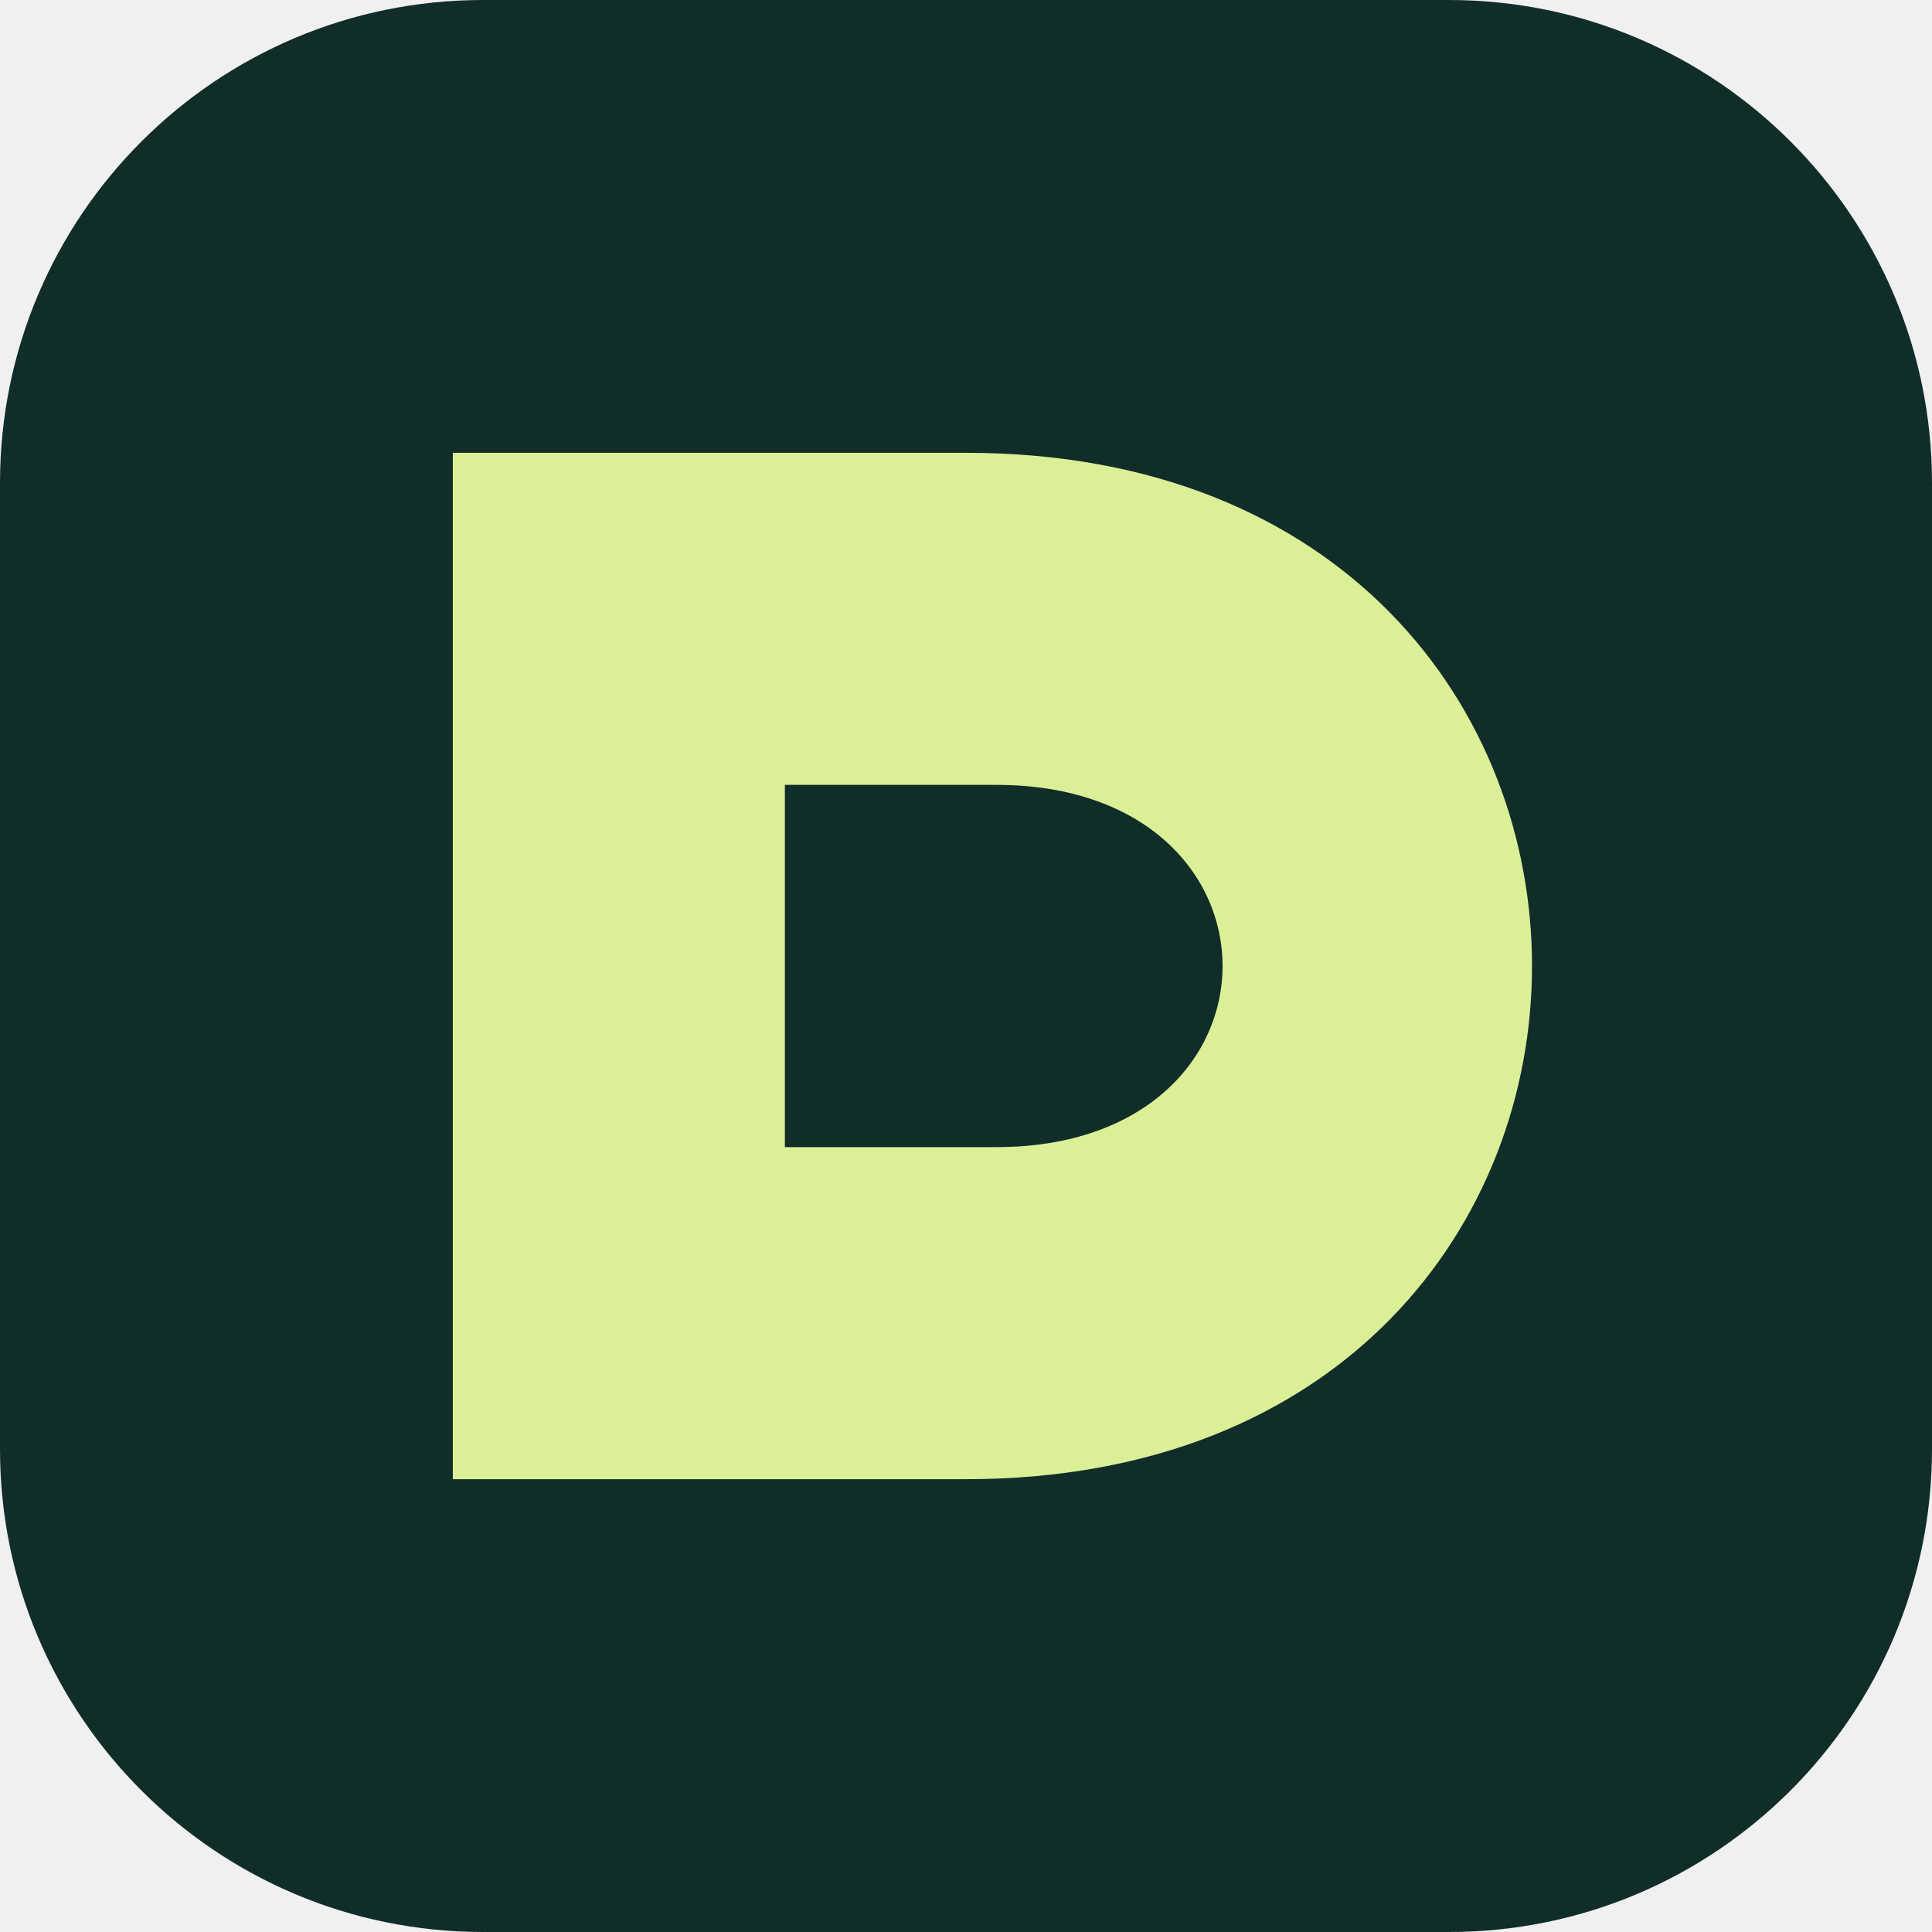
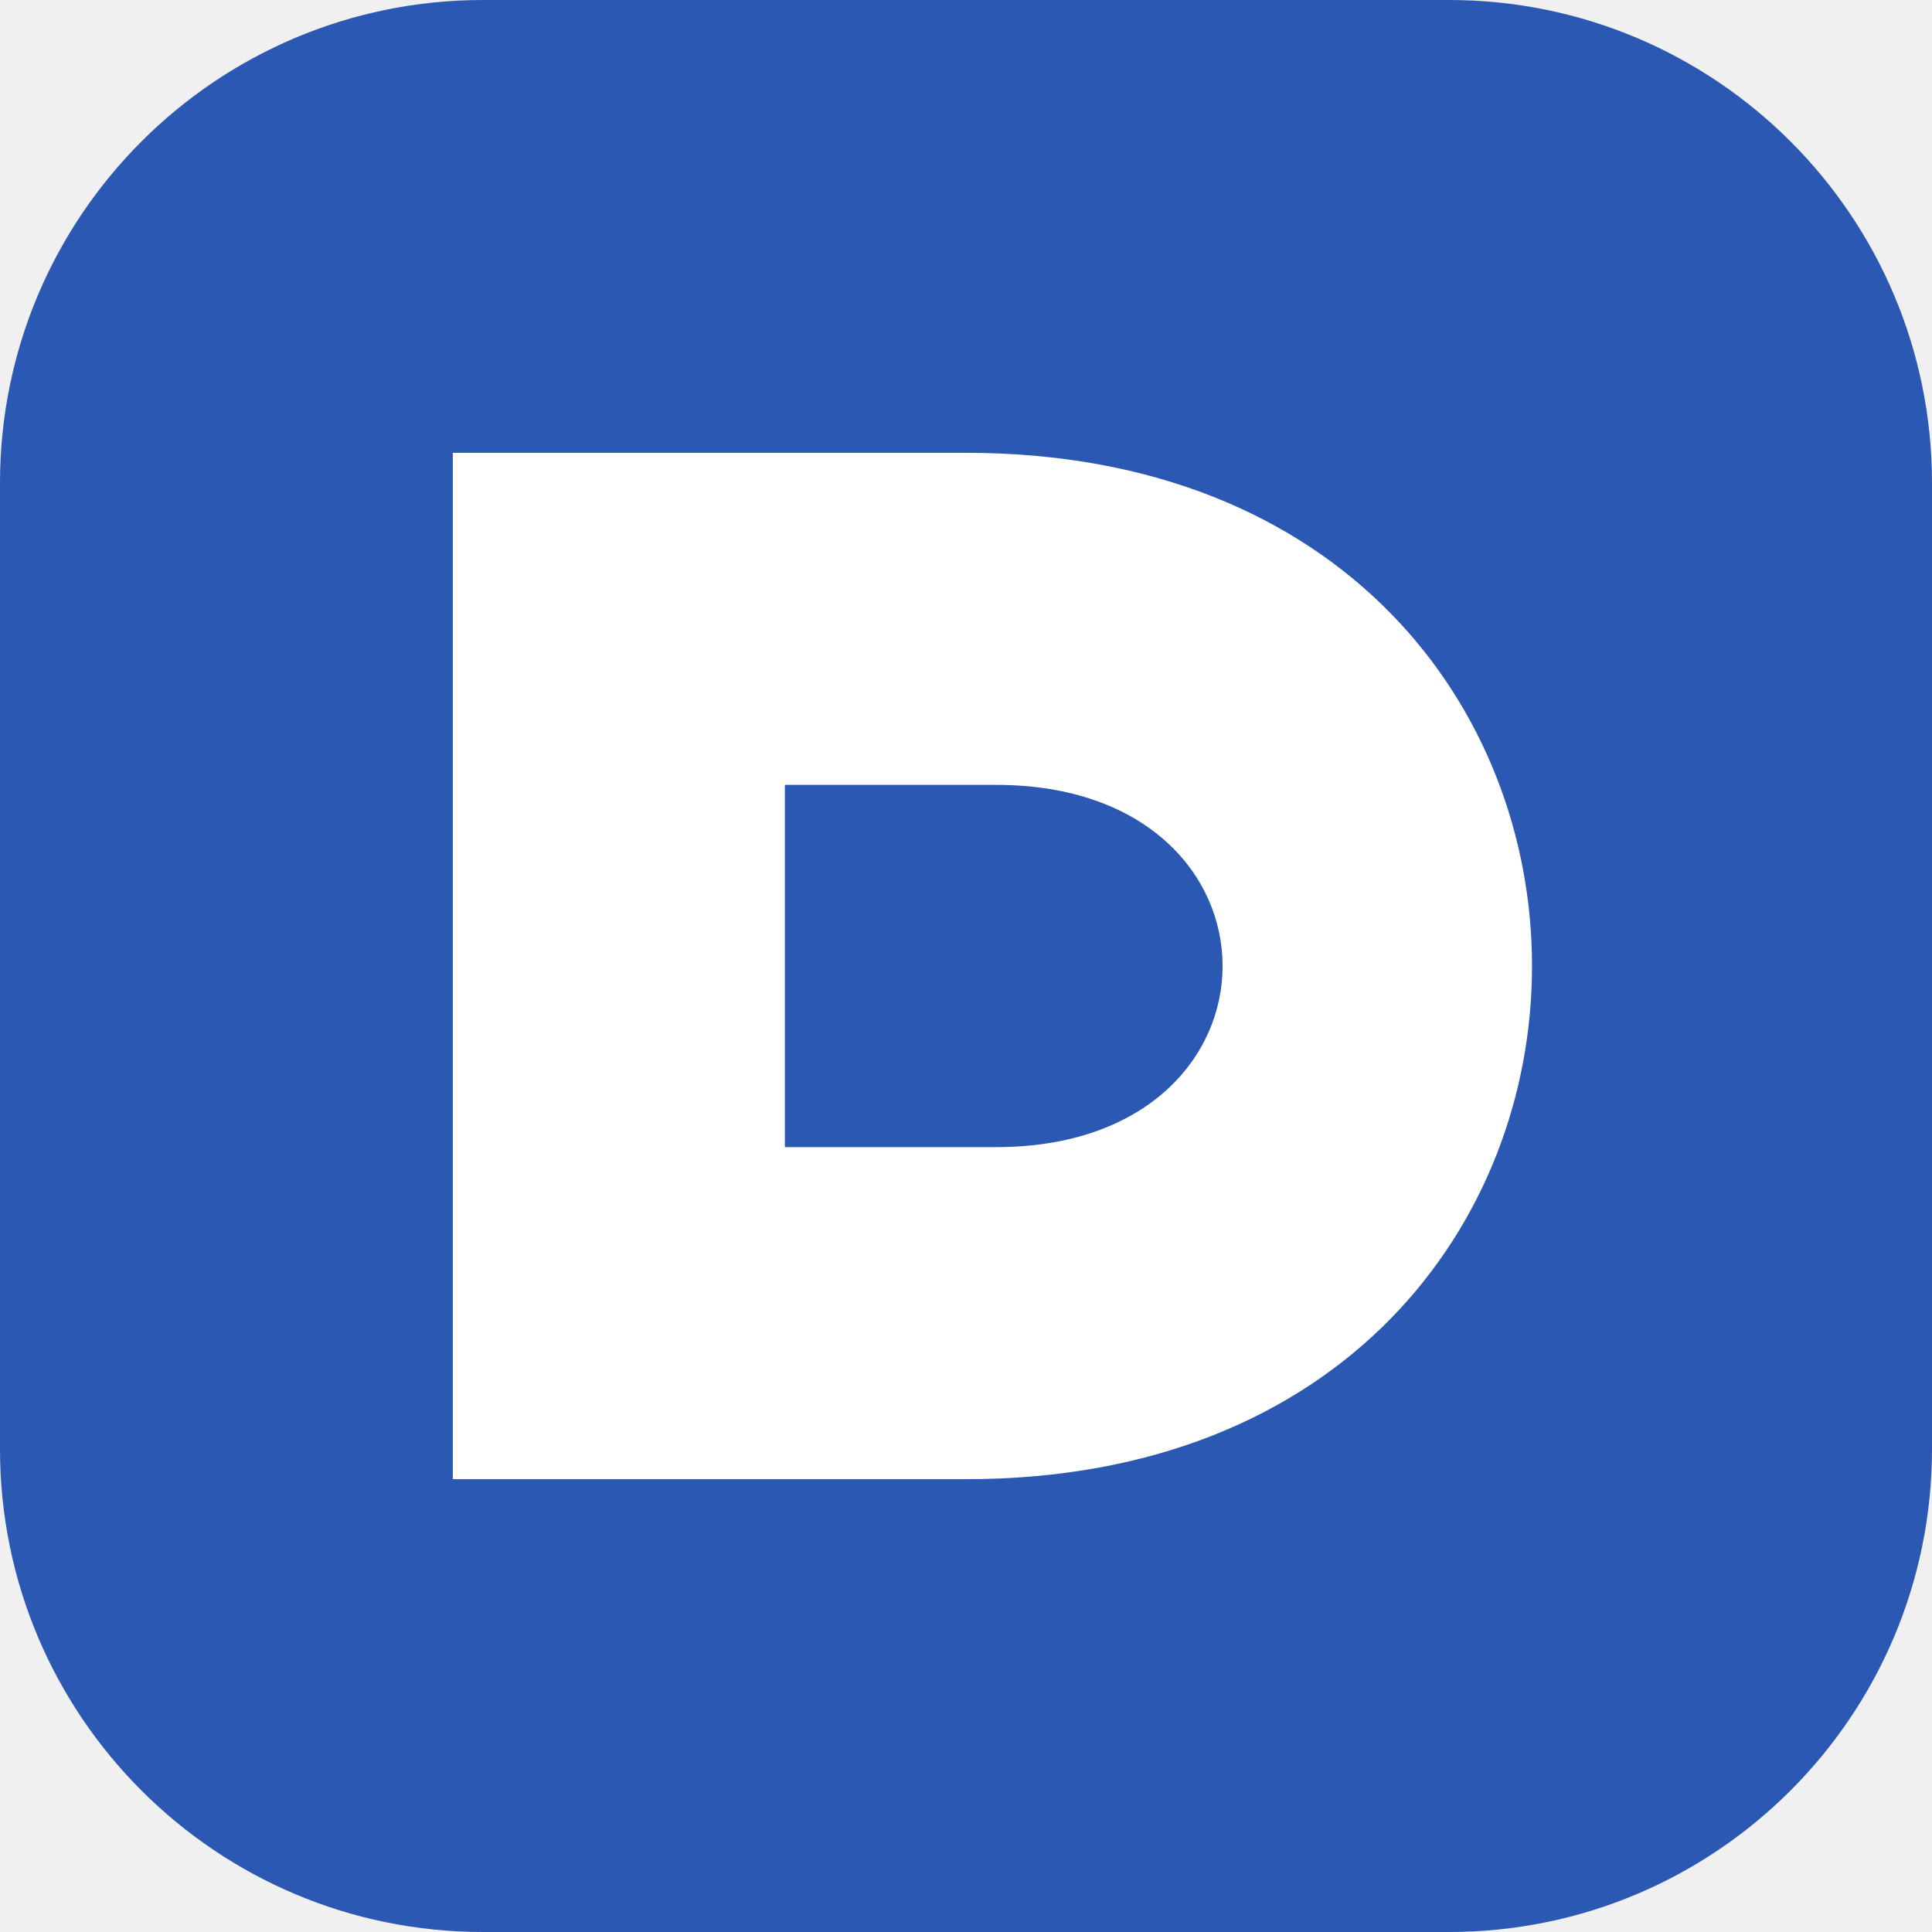
<svg xmlns="http://www.w3.org/2000/svg" viewBox="0 0 64 64">
-   <rect width="64" height="64" rx="16" fill="#112d2a" />
-   <path d="M15 15h17c25 0 25 34 0 34H15V15zm11 11h7c10 0 10 12 0 12h-7V26z" fill="#dbef97" fill-rule="evenodd" />
+   <rect width="64" height="64" rx="16" fill="#2b58b3" />
+   <path d="M15 15h17c25 0 25 34 0 34H15V15zm11 11h7c10 0 10 12 0 12h-7V26z" fill="#ffffff" fill-rule="evenodd" />
</svg>
